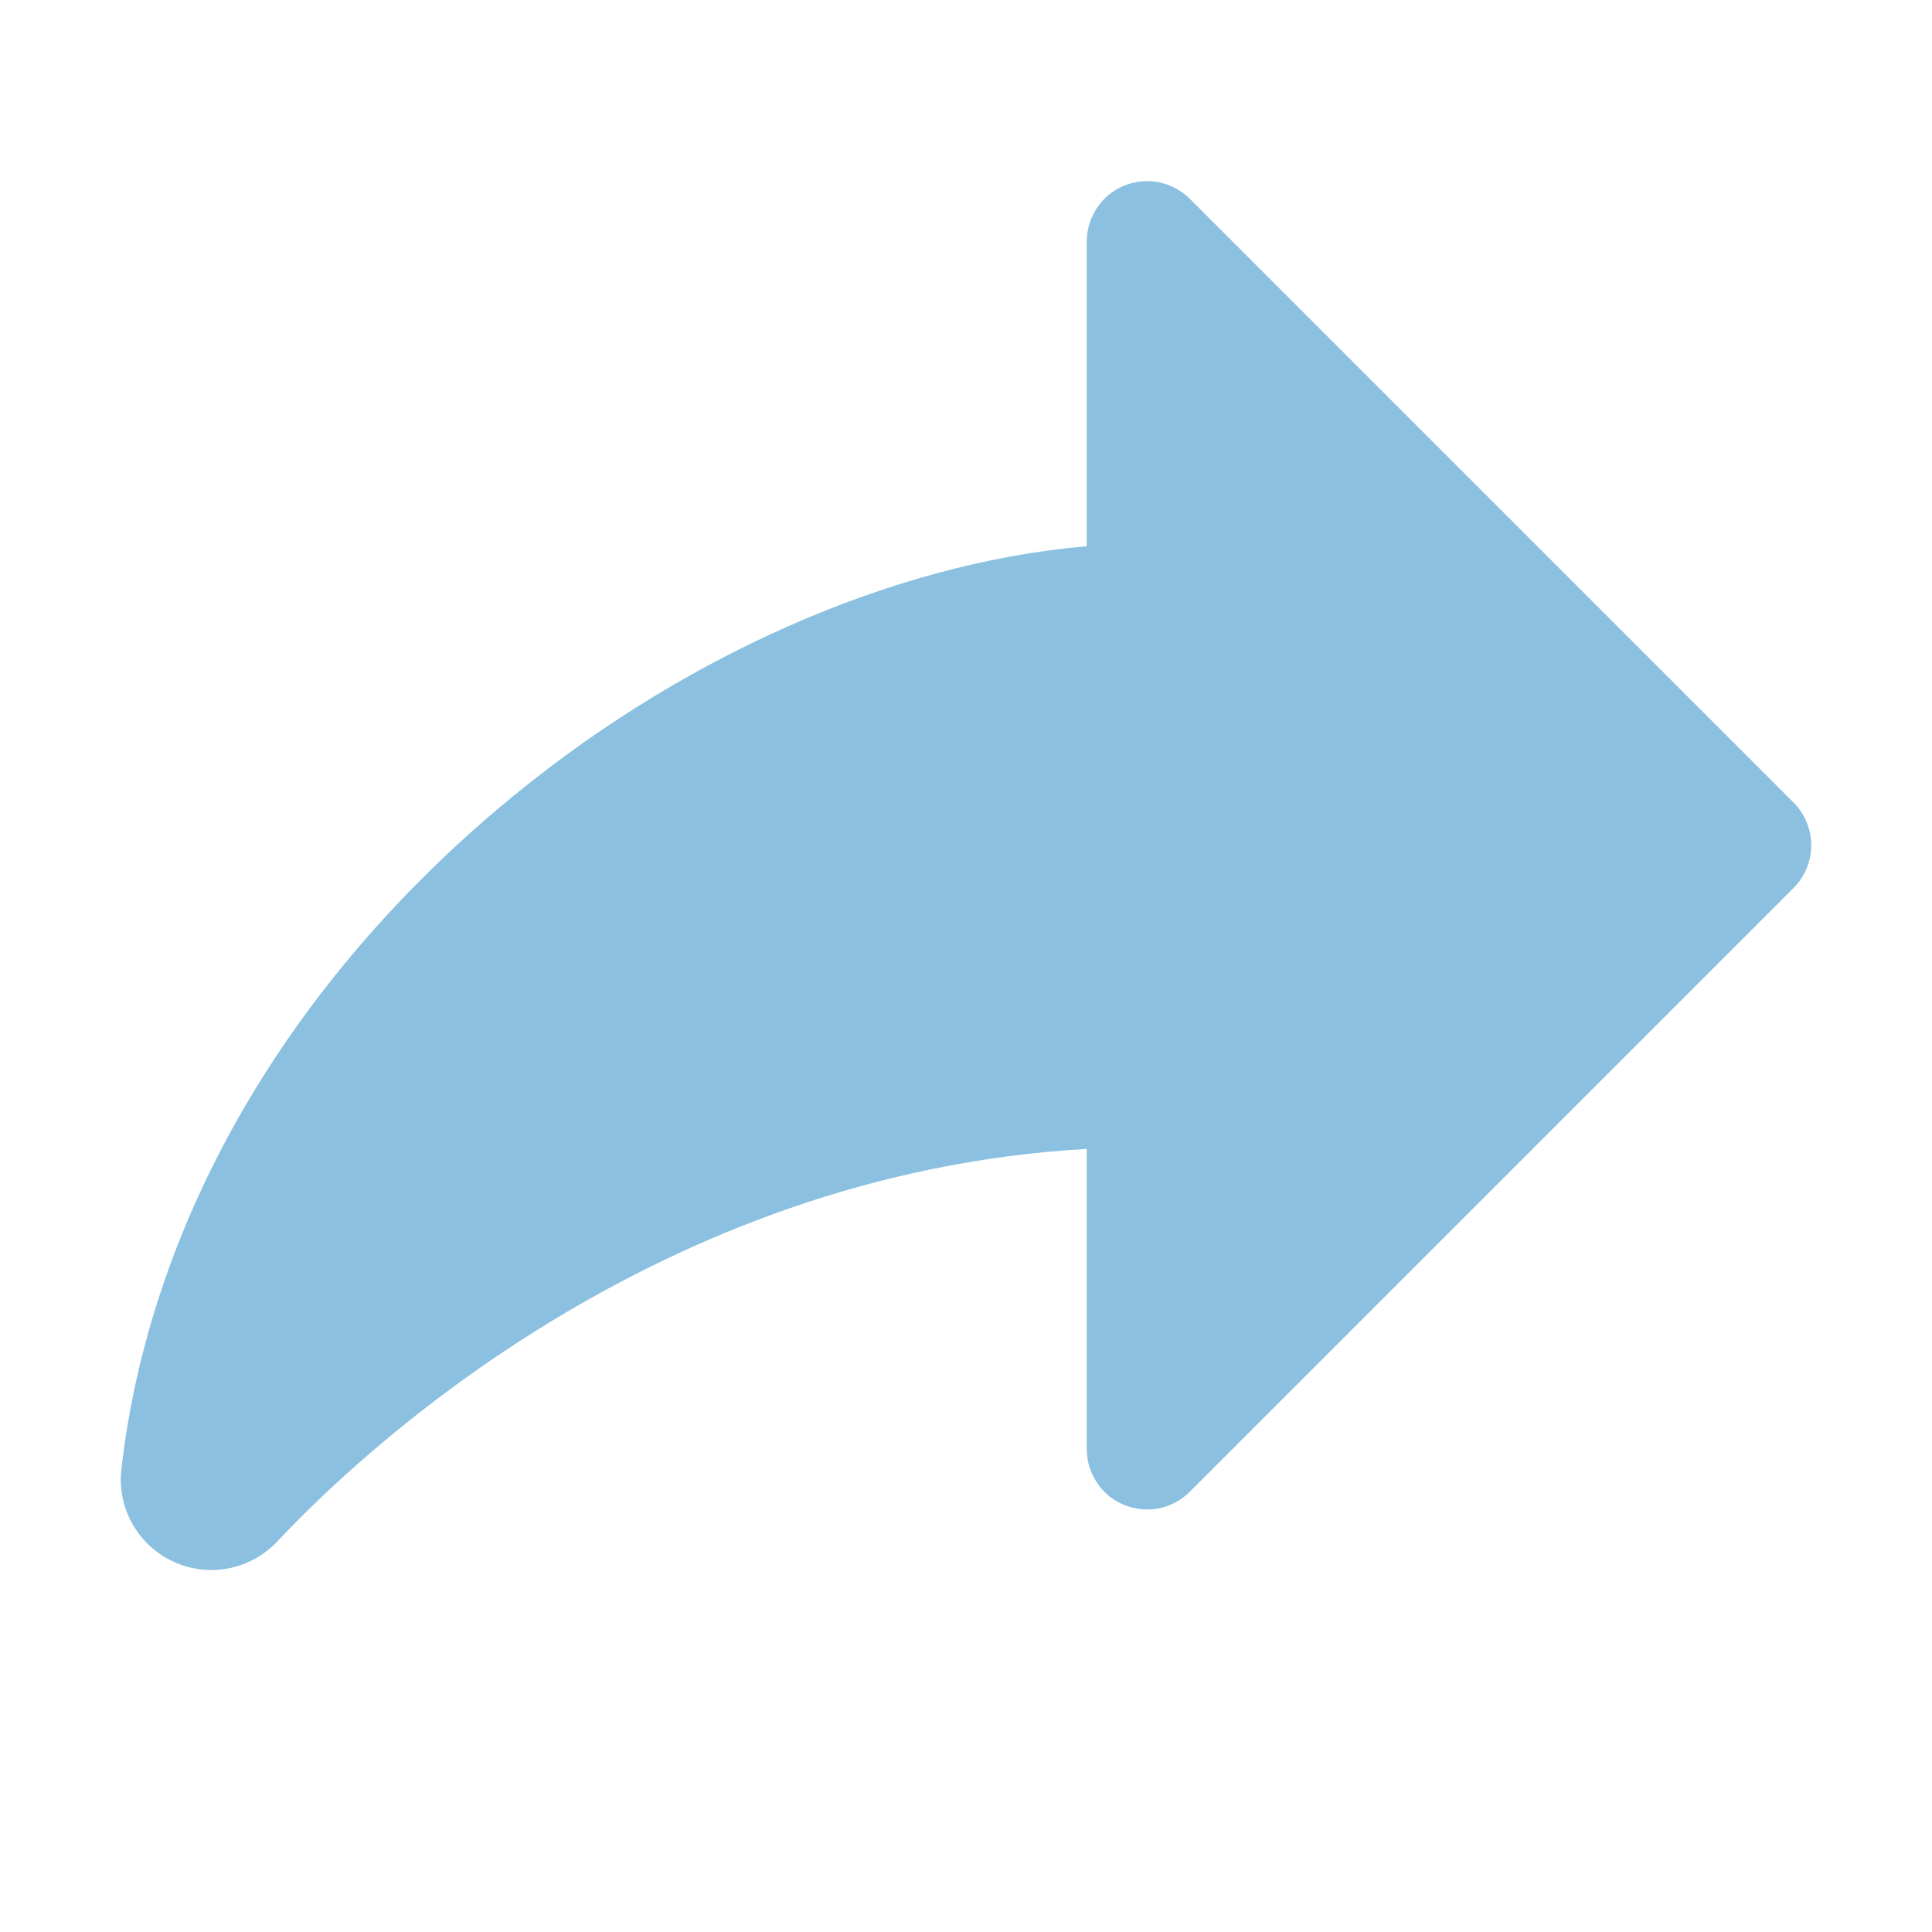
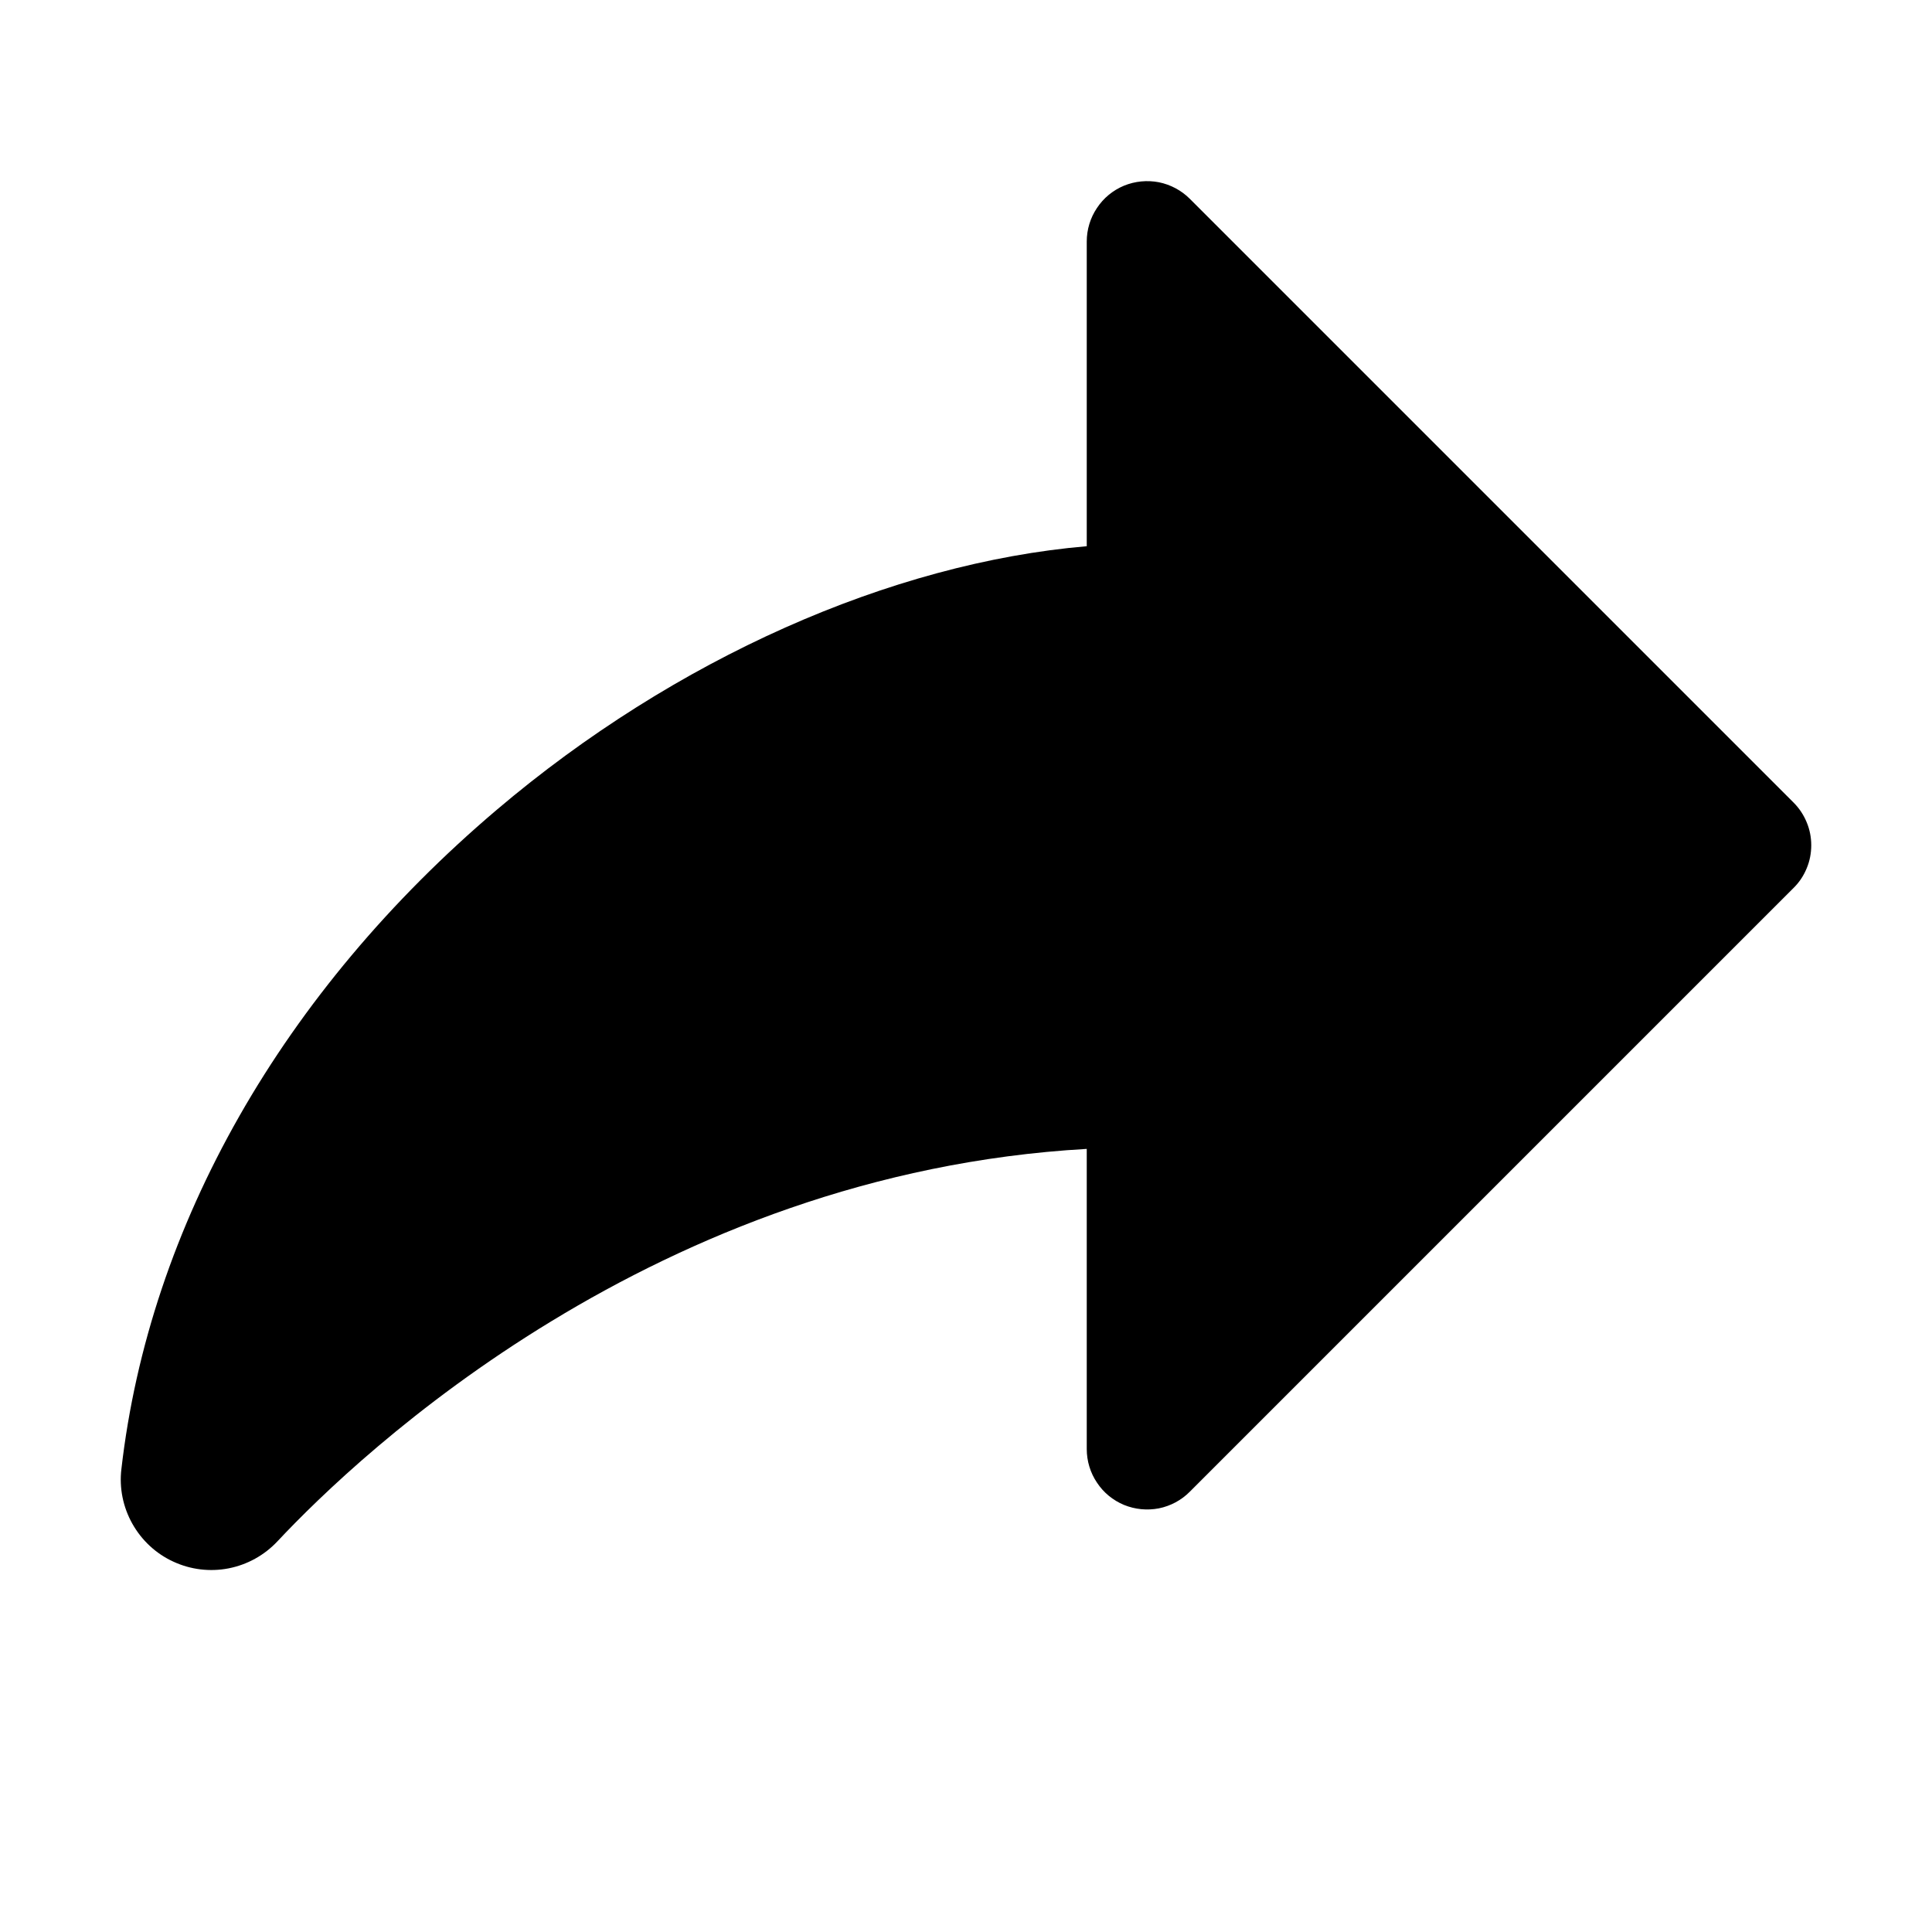
<svg xmlns="http://www.w3.org/2000/svg" width="18" height="18" viewBox="0 0 18 18" fill="none">
-   <path d="M16.71 8.273L11.085 13.898C11.007 13.977 10.906 14.031 10.797 14.053C10.688 14.074 10.575 14.063 10.472 14.021C10.369 13.978 10.281 13.906 10.22 13.813C10.158 13.721 10.125 13.612 10.125 13.5V10.704C6.11 10.932 3.357 13.536 2.585 14.36C2.463 14.49 2.304 14.578 2.13 14.612C1.956 14.646 1.775 14.624 1.614 14.549C1.453 14.475 1.32 14.351 1.233 14.196C1.146 14.041 1.11 13.863 1.131 13.687C1.391 11.418 2.634 9.237 4.629 7.544C6.287 6.137 8.301 5.245 10.125 5.089V2.25C10.125 2.139 10.158 2.03 10.22 1.938C10.281 1.845 10.369 1.773 10.472 1.73C10.575 1.688 10.688 1.677 10.797 1.698C10.906 1.72 11.007 1.774 11.085 1.852L16.71 7.477C16.763 7.53 16.804 7.592 16.832 7.66C16.861 7.728 16.875 7.802 16.875 7.875C16.875 7.949 16.861 8.023 16.832 8.091C16.804 8.159 16.763 8.221 16.71 8.273Z" fill="#8BC0E0" />
+   <path d="M16.71 8.273L11.085 13.898C11.007 13.977 10.906 14.031 10.797 14.053C10.688 14.074 10.575 14.063 10.472 14.021C10.369 13.978 10.281 13.906 10.22 13.813C10.158 13.721 10.125 13.612 10.125 13.5V10.704C6.11 10.932 3.357 13.536 2.585 14.36C2.463 14.49 2.304 14.578 2.13 14.612C1.956 14.646 1.775 14.624 1.614 14.549C1.453 14.475 1.32 14.351 1.233 14.196C1.146 14.041 1.11 13.863 1.131 13.687C1.391 11.418 2.634 9.237 4.629 7.544C6.287 6.137 8.301 5.245 10.125 5.089V2.25C10.125 2.139 10.158 2.03 10.22 1.938C10.281 1.845 10.369 1.773 10.472 1.73C10.575 1.688 10.688 1.677 10.797 1.698C10.906 1.72 11.007 1.774 11.085 1.852L16.71 7.477C16.763 7.53 16.804 7.592 16.832 7.66C16.861 7.728 16.875 7.802 16.875 7.875C16.875 7.949 16.861 8.023 16.832 8.091C16.804 8.159 16.763 8.221 16.71 8.273Z" fill="currentColor" />
</svg>
